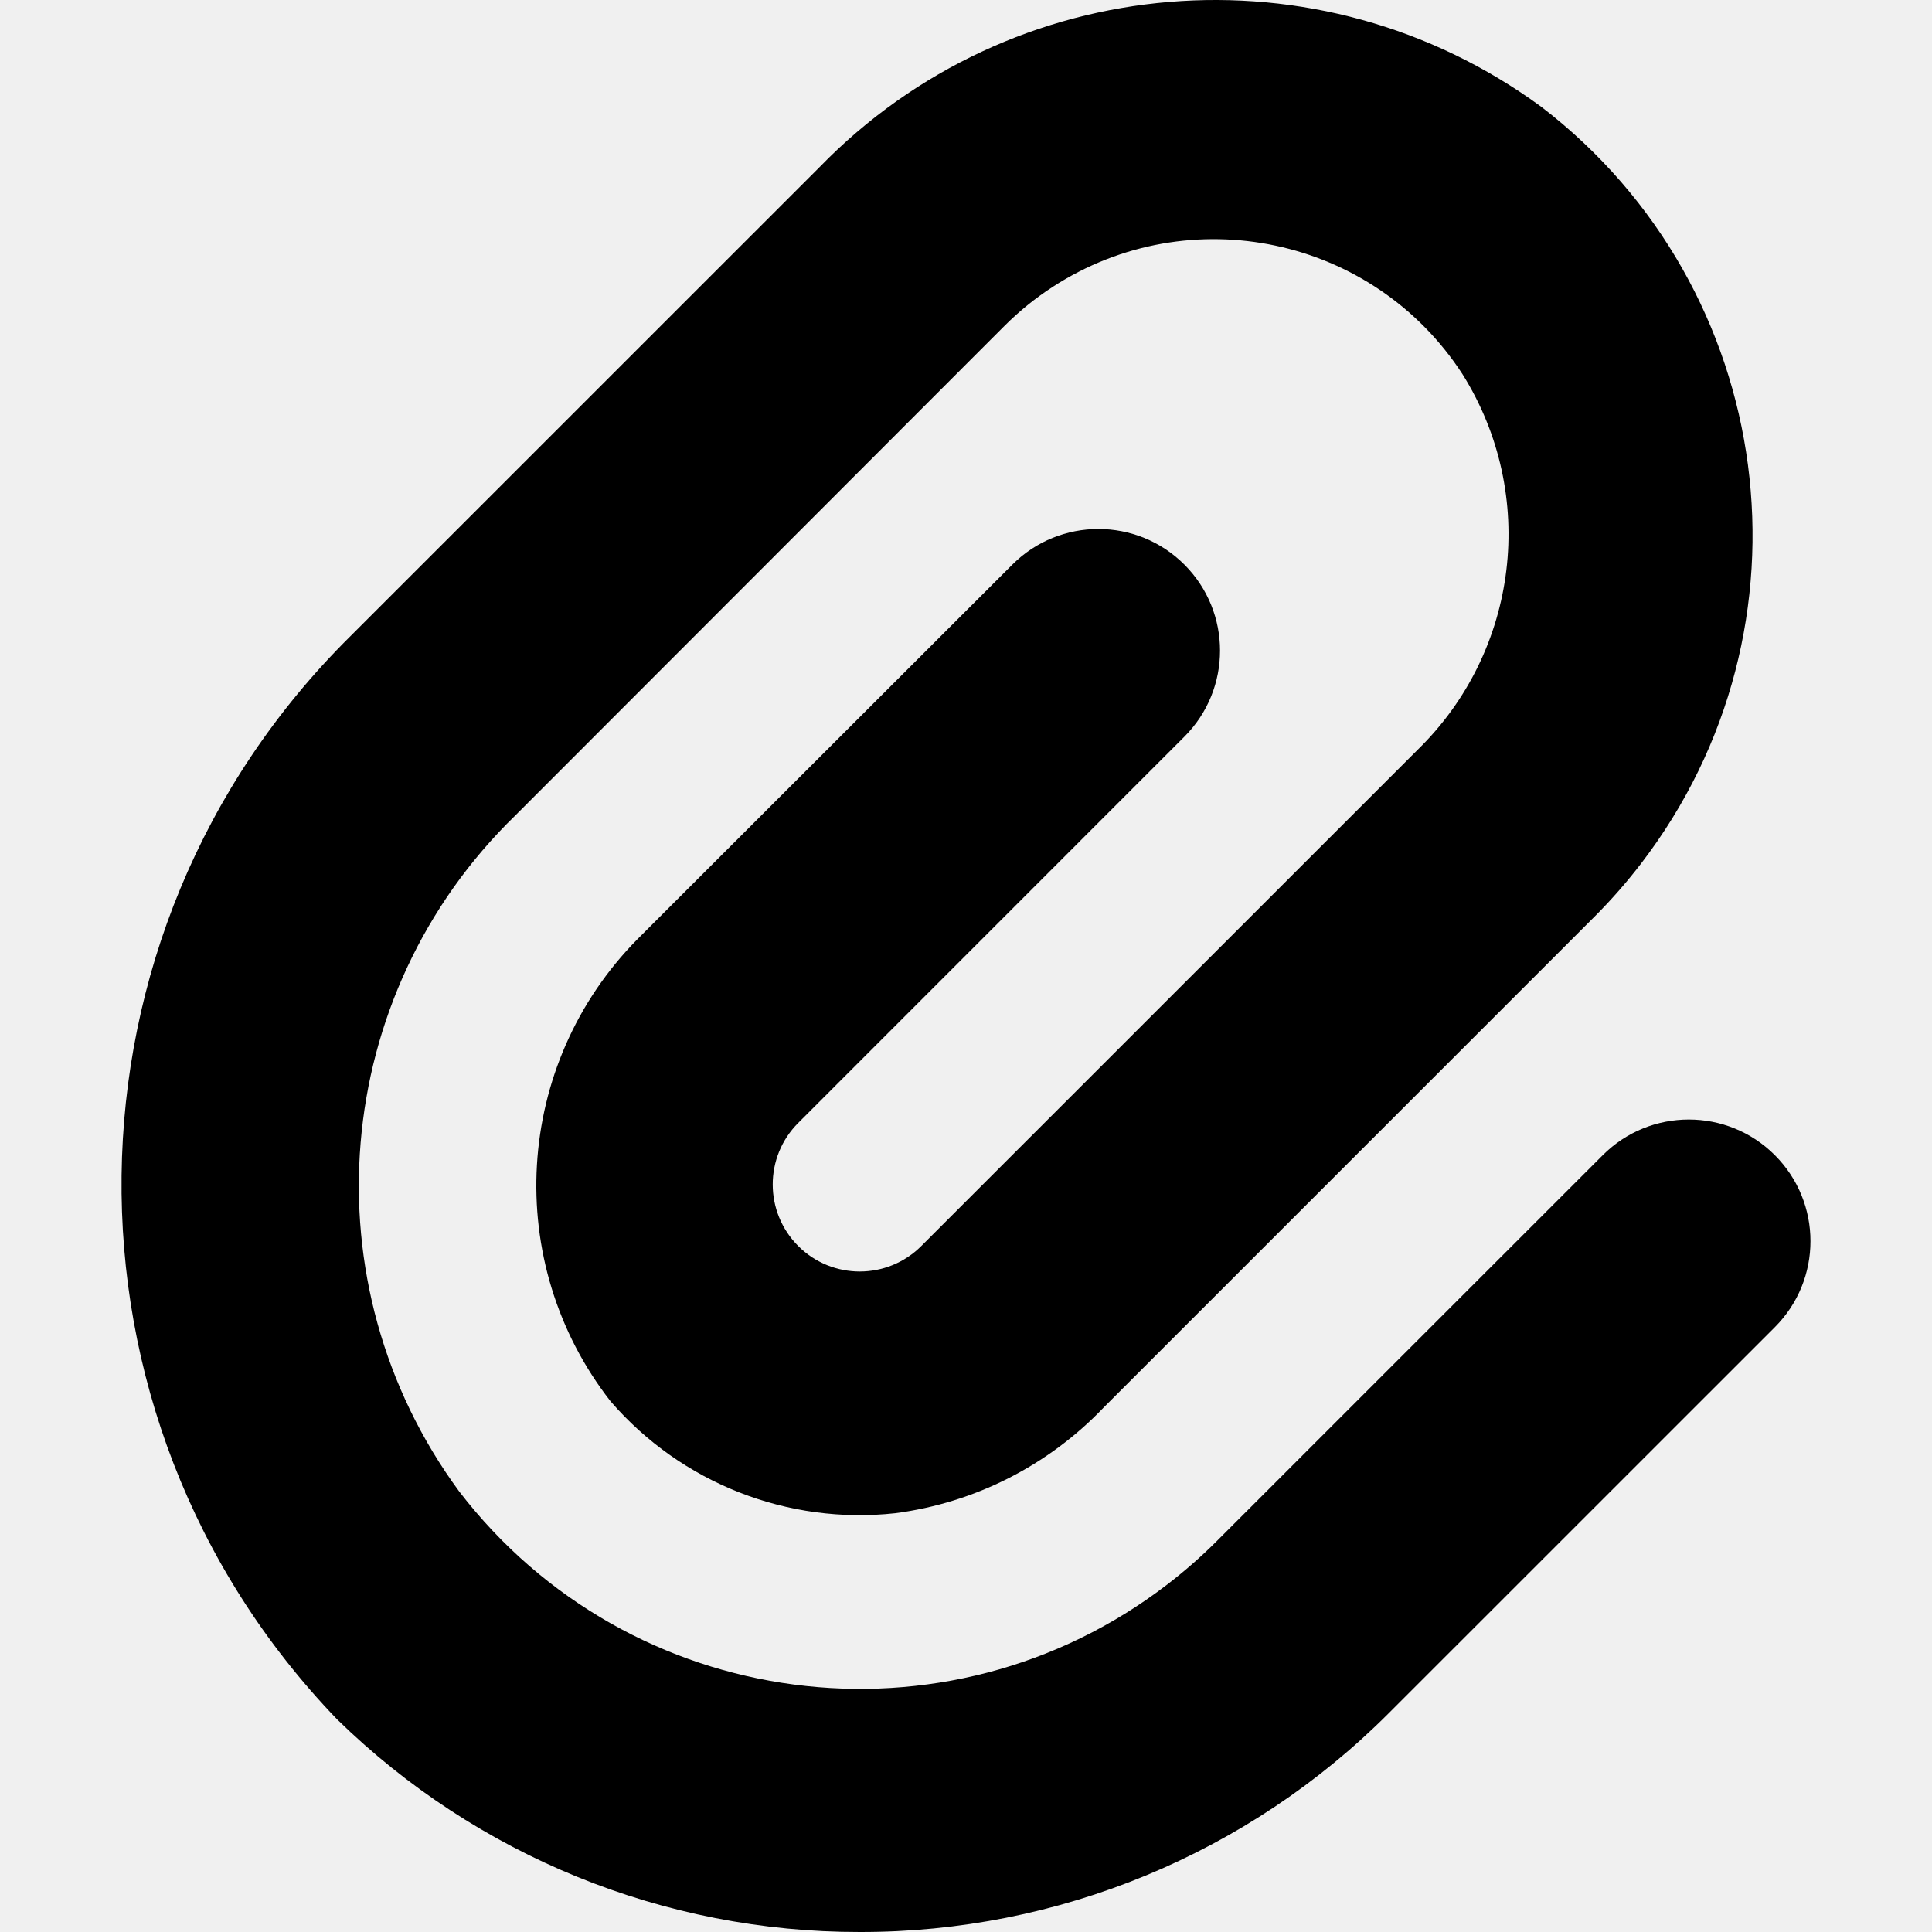
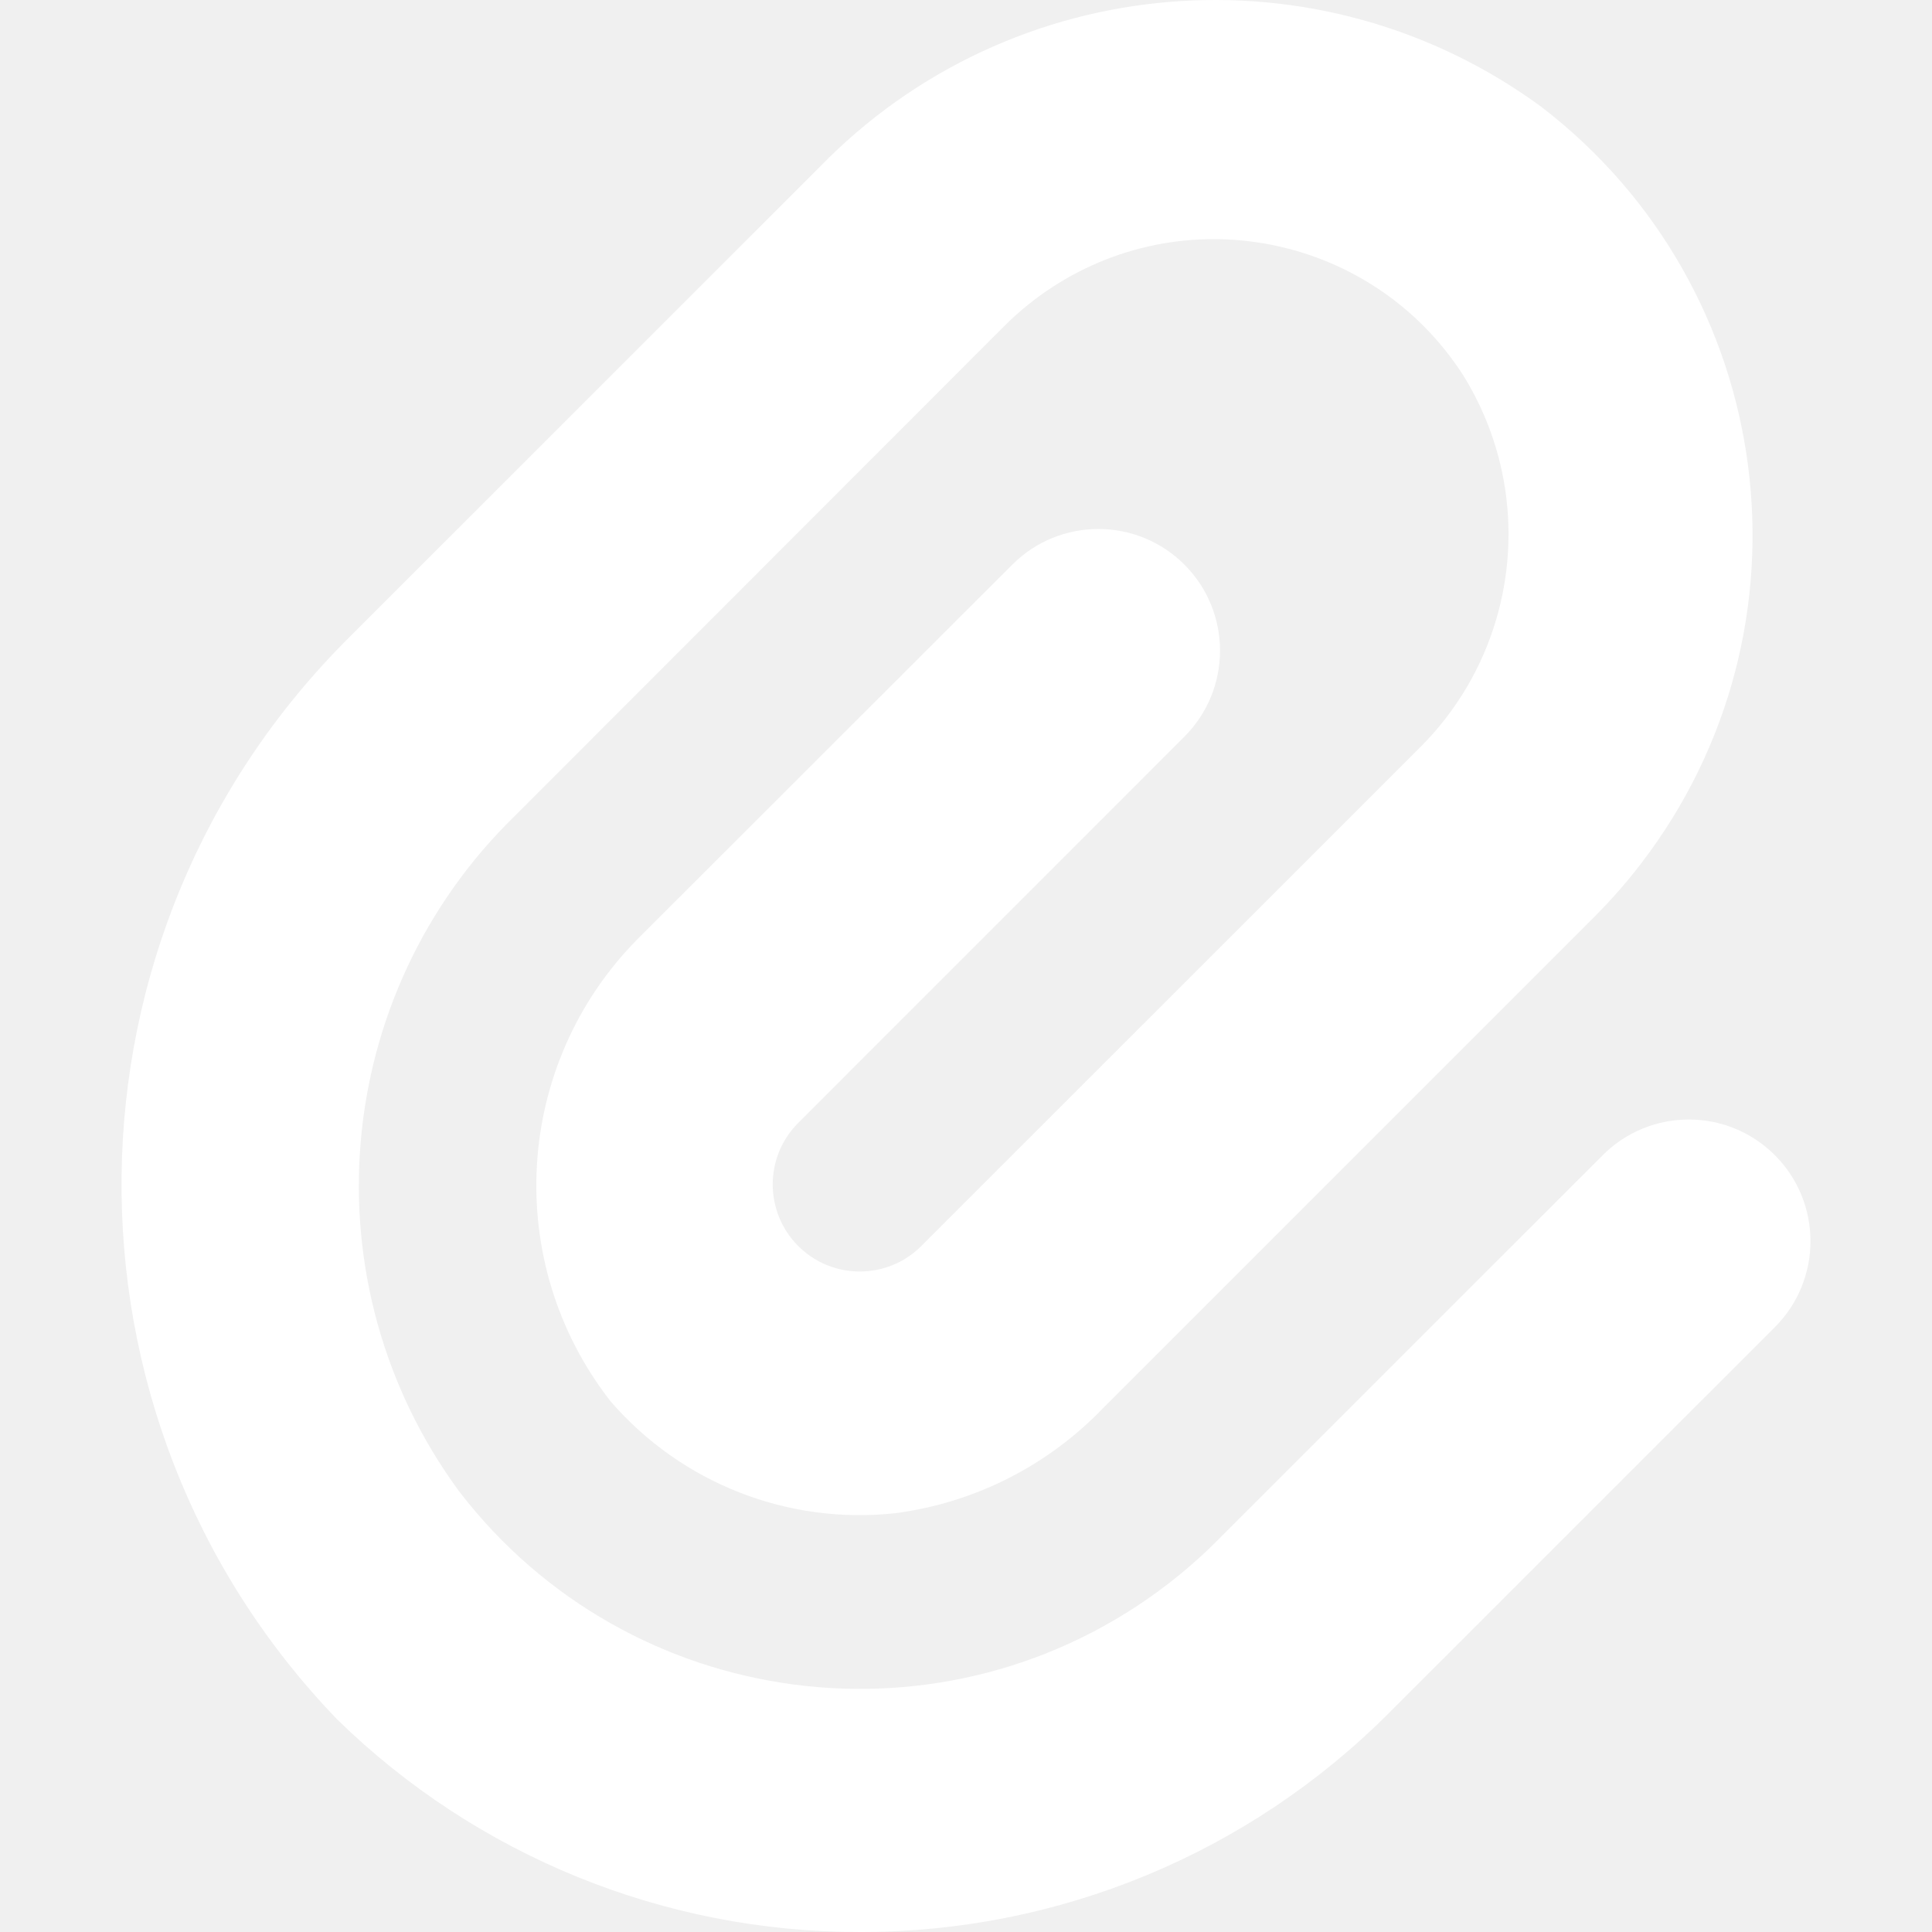
<svg xmlns="http://www.w3.org/2000/svg" version="1.1" id="Capa_1" x="0px" y="0px" viewBox="0 0 508.107 508.107" style="enable-background:new 0 0 508.107 508.107;" xml:space="preserve" width="512" height="512">
  <g>
-     <path d="M226.115,508.106c-51.379,0.067-100.736-20.016-137.472-55.936c-76.869-79.88-75.368-206.677,3.371-284.715l123.52-123.499   C266.003-7.965,347.03-14.72,405.4,28.128c62.185,47.742,73.893,136.855,26.151,199.04c-3.729,4.857-7.768,9.468-12.092,13.803   L290.2,370.229c-14.547,15.21-33.853,24.994-54.72,27.733c-28.285,3.099-56.286-7.899-74.901-29.419   c-28.539-36.559-25.488-88.624,7.125-121.6l98.539-98.453c12.496-12.492,32.752-12.492,45.248,0l0,0   c12.492,12.496,12.492,32.752,0,45.248L209.923,295.328c-8.937,8.943-8.932,23.437,0.011,32.373s23.437,8.932,32.373-0.011   L372.739,197.28c26.777-26.037,31.729-67.24,11.883-98.88c-23.436-36.1-71.699-46.367-107.799-22.931   c-4.52,2.934-8.723,6.329-12.543,10.131L135.555,214.432C86.9,261.676,80.579,337.582,120.75,392.224   c44.681,58.192,128.077,69.144,186.268,24.463c4.547-3.491,8.863-7.273,12.921-11.322l101.589-101.568   c12.496-12.492,32.752-12.492,45.248,0l0,0c12.492,12.496,12.492,32.752,0,45.248L365.187,450.613   C328.326,487.519,278.276,508.21,226.115,508.106z" />
+     <path fill="white" d="M226.115,508.106c-51.379,0.067-100.736-20.016-137.472-55.936c-76.869-79.88-75.368-206.677,3.371-284.715l123.52-123.499   C266.003-7.965,347.03-14.72,405.4,28.128c62.185,47.742,73.893,136.855,26.151,199.04c-3.729,4.857-7.768,9.468-12.092,13.803   L290.2,370.229c-14.547,15.21-33.853,24.994-54.72,27.733c-28.285,3.099-56.286-7.899-74.901-29.419   c-28.539-36.559-25.488-88.624,7.125-121.6l98.539-98.453c12.496-12.492,32.752-12.492,45.248,0l0,0   c12.492,12.496,12.492,32.752,0,45.248L209.923,295.328c-8.937,8.943-8.932,23.437,0.011,32.373s23.437,8.932,32.373-0.011   L372.739,197.28c26.777-26.037,31.729-67.24,11.883-98.88c-23.436-36.1-71.699-46.367-107.799-22.931   c-4.52,2.934-8.723,6.329-12.543,10.131L135.555,214.432C86.9,261.676,80.579,337.582,120.75,392.224   c44.681,58.192,128.077,69.144,186.268,24.463c4.547-3.491,8.863-7.273,12.921-11.322l101.589-101.568   c12.496-12.492,32.752-12.492,45.248,0l0,0c12.492,12.496,12.492,32.752,0,45.248L365.187,450.613   C328.326,487.519,278.276,508.21,226.115,508.106z" />
  </g>
</svg>
